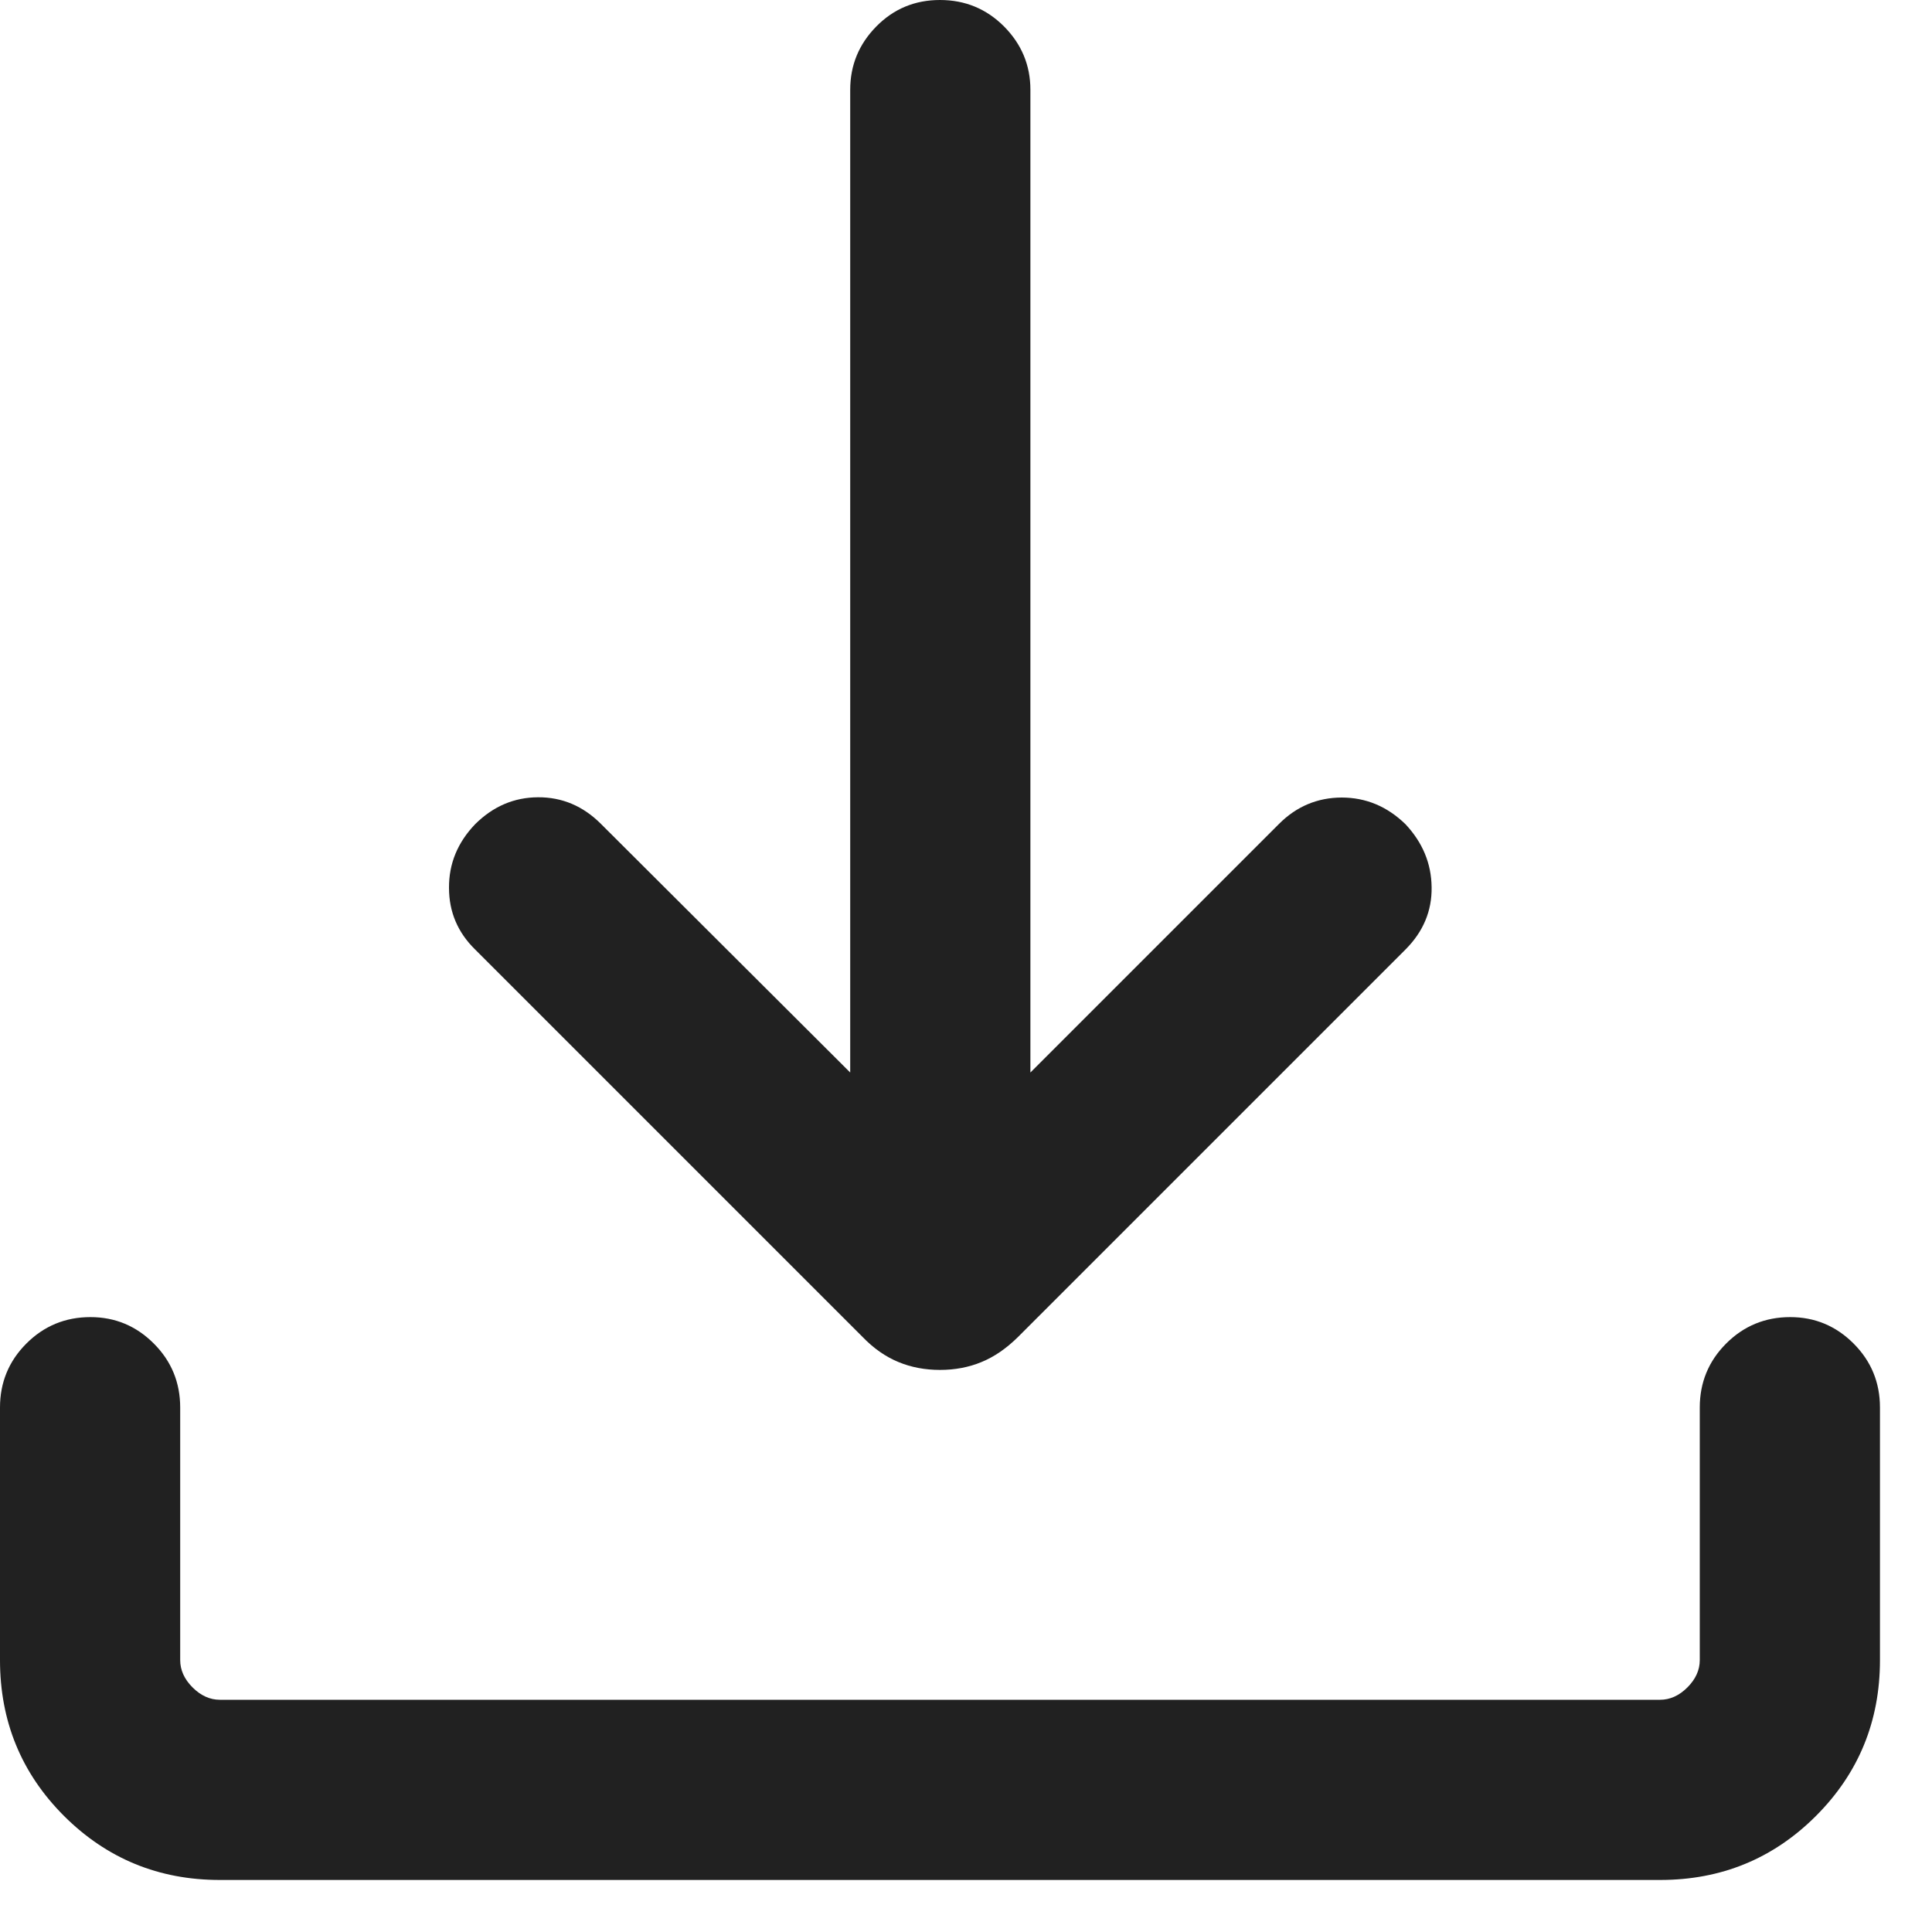
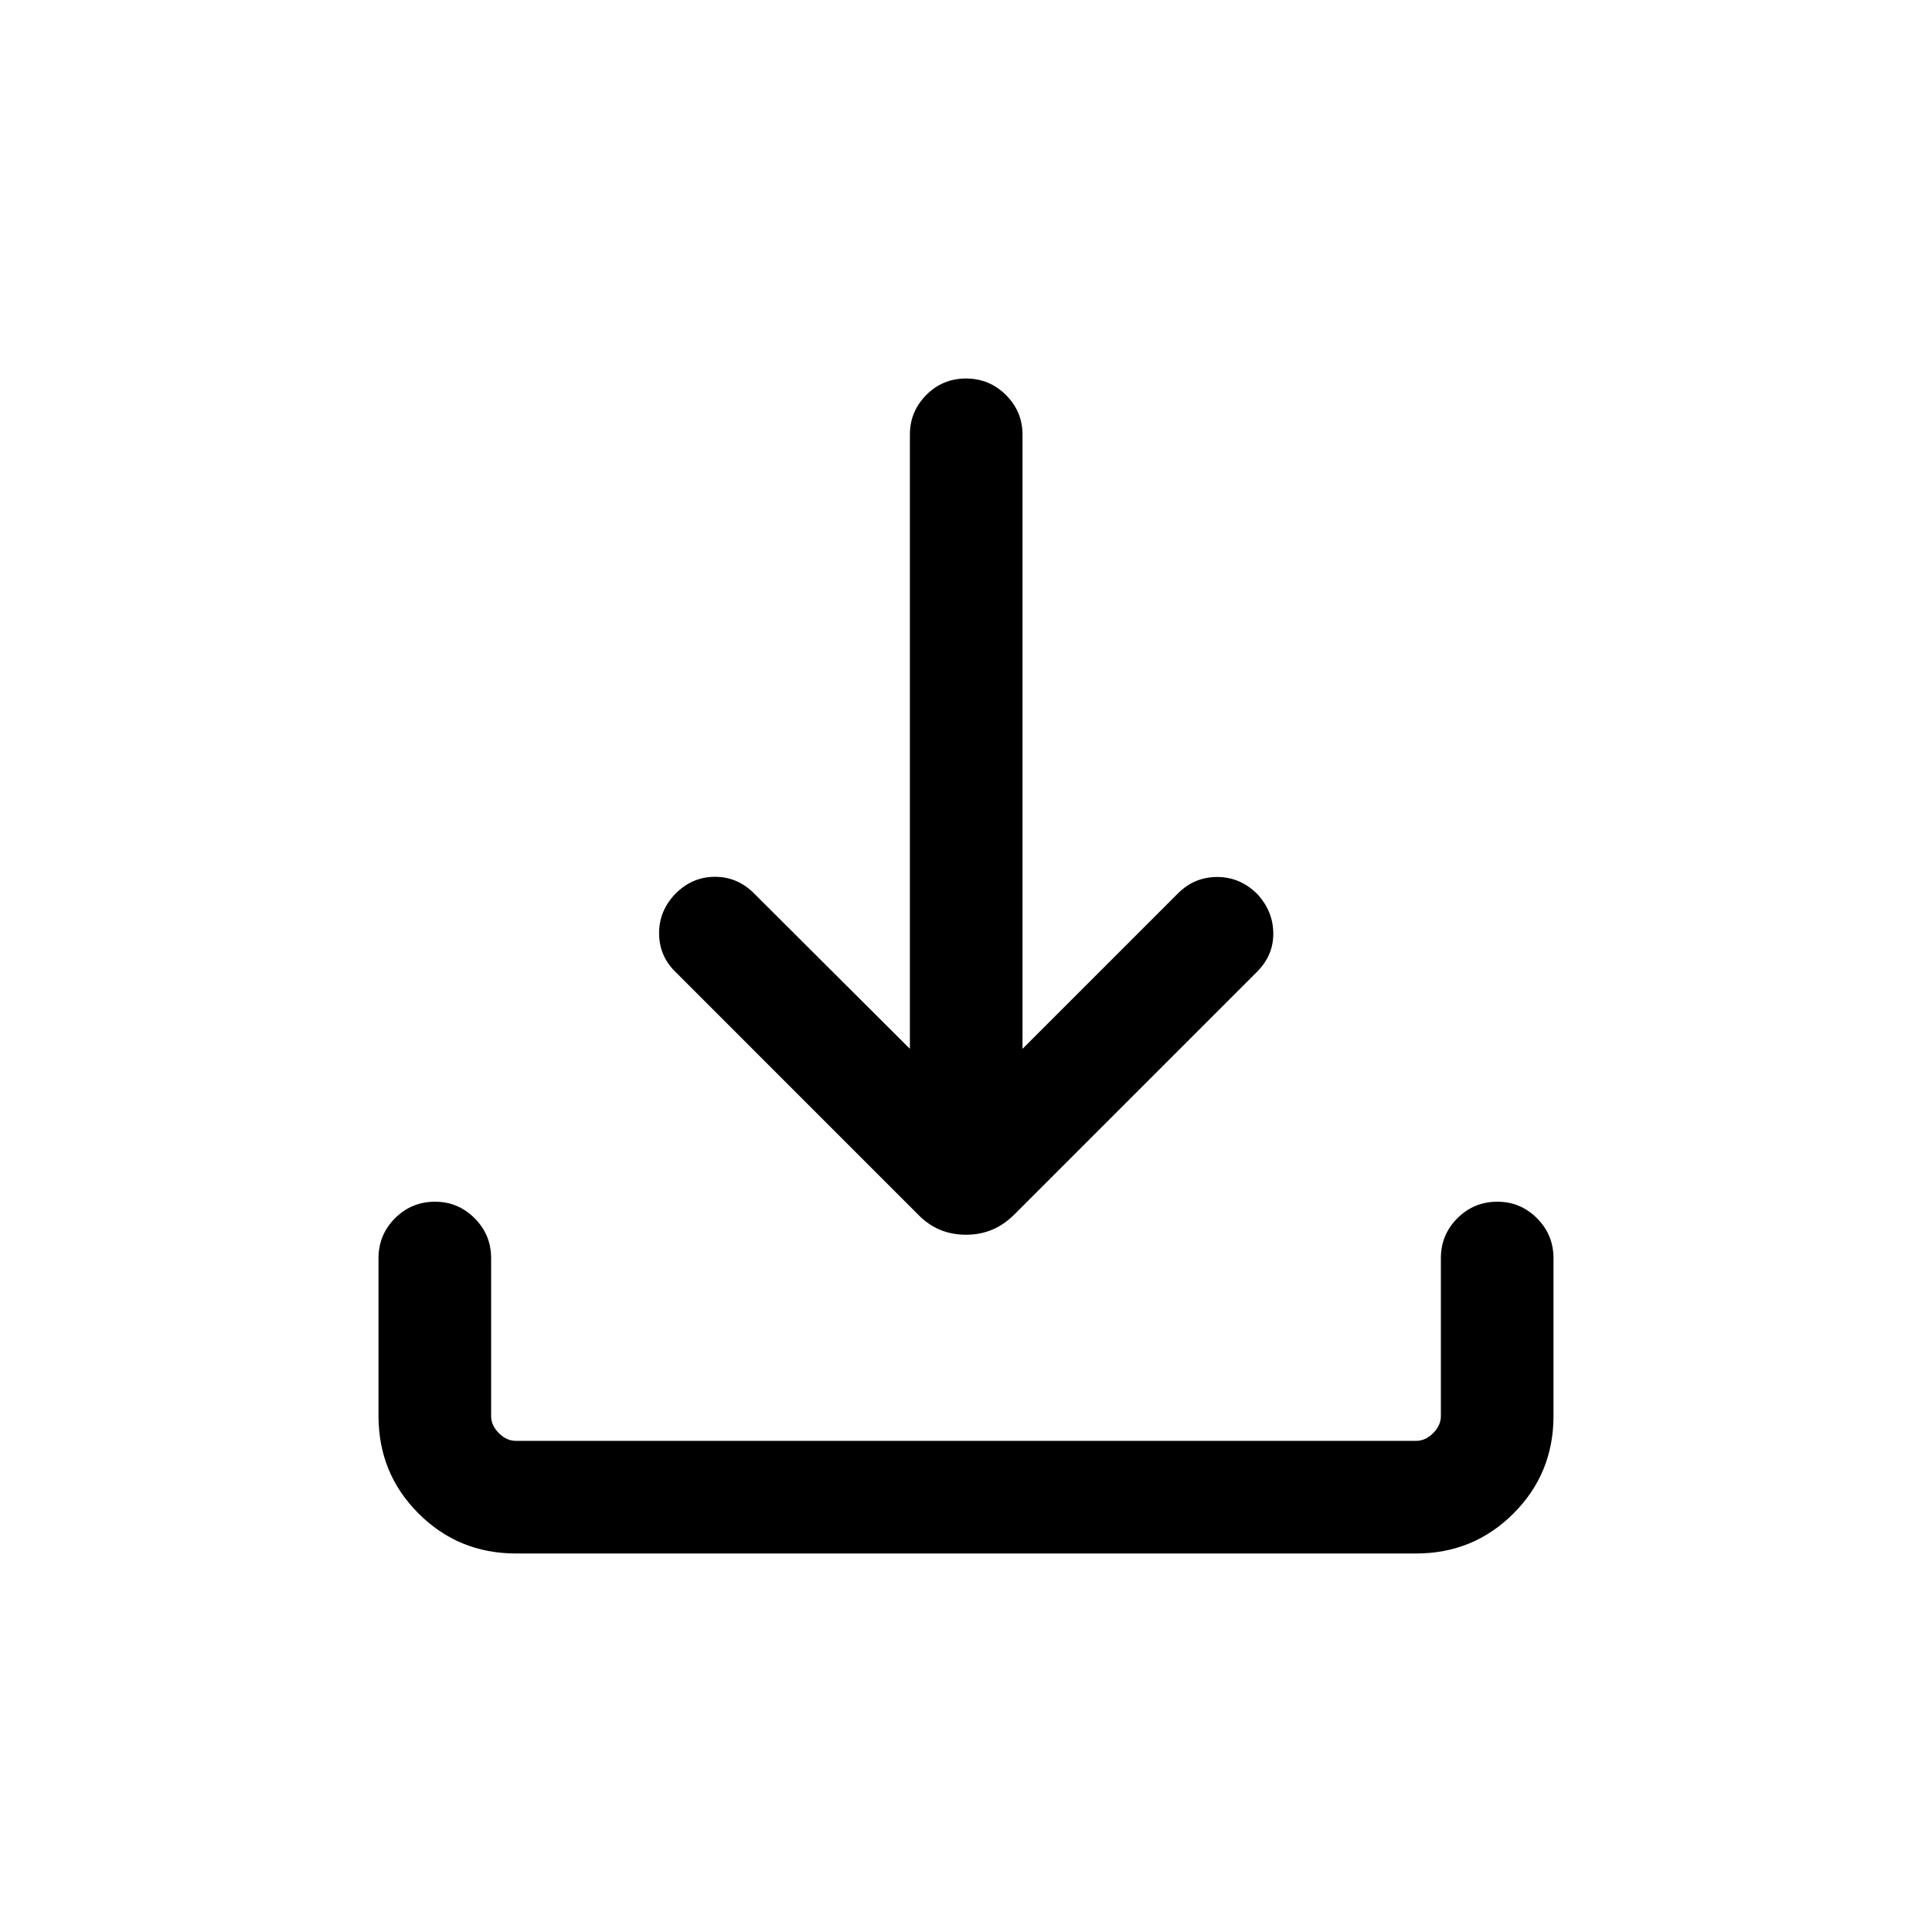
- <svg xmlns="http://www.w3.org/2000/svg" width="15" height="15" viewBox="0 0 15 15" fill="none">
-   <path d="M7.298 10.636C7.183 10.636 7.075 10.616 6.976 10.575C6.876 10.534 6.783 10.469 6.698 10.381L3.689 7.372C3.554 7.24 3.486 7.08 3.486 6.893C3.485 6.705 3.553 6.541 3.689 6.399C3.828 6.261 3.99 6.191 4.177 6.19C4.364 6.189 4.527 6.258 4.665 6.396L6.601 8.327V0.697C6.601 0.506 6.669 0.342 6.804 0.205C6.939 0.068 7.104 0 7.298 0C7.492 0 7.658 0.068 7.795 0.205C7.931 0.342 8 0.506 8 0.697V8.327L9.931 6.396C10.066 6.261 10.228 6.193 10.416 6.192C10.605 6.192 10.77 6.261 10.912 6.399C11.045 6.541 11.113 6.704 11.115 6.888C11.118 7.072 11.05 7.234 10.912 7.372L7.903 10.381C7.814 10.469 7.72 10.534 7.62 10.575C7.521 10.616 7.413 10.636 7.298 10.636ZM1.707 14.596C1.232 14.596 0.829 14.43 0.497 14.099C0.166 13.768 0 13.364 0 12.889V10.928C0 10.734 0.068 10.568 0.205 10.431C0.342 10.294 0.508 10.226 0.702 10.226C0.893 10.226 1.057 10.294 1.194 10.431C1.331 10.568 1.399 10.734 1.399 10.928V12.889C1.399 12.966 1.431 13.037 1.495 13.101C1.559 13.165 1.63 13.197 1.707 13.197H12.889C12.966 13.197 13.037 13.165 13.101 13.101C13.165 13.037 13.197 12.966 13.197 12.889V10.928C13.197 10.734 13.265 10.568 13.402 10.431C13.539 10.294 13.705 10.226 13.899 10.226C14.09 10.226 14.254 10.294 14.391 10.431C14.528 10.568 14.596 10.734 14.596 10.928V12.889C14.596 13.364 14.43 13.768 14.099 14.099C13.768 14.43 13.364 14.596 12.889 14.596H1.707Z" fill="#212121" />
+ <svg xmlns="http://www.w3.org/2000/svg" height="24px" viewBox="0 -960 960 960" width="24px" fill="#000000ff">
+   <path d="M480-346.46q-6.92 0-12.9-2.46-5.98-2.47-11.1-7.77L335.66-477.04q-8.12-7.92-8.16-19.17-.04-11.25 8.16-19.75 8.3-8.31 19.51-8.36 11.22-.06 19.52 8.25l77.43 77.23v-305.2q0-11.46 8.11-19.67 8.12-8.21 19.77-8.21t19.86 8.21q8.22 8.21 8.22 19.67v305.2l77.23-77.23q8.11-8.12 19.42-8.16 11.31-.04 19.81 8.27 8 8.5 8.15 19.56.15 11.06-8.15 19.36L504.19-356.69q-5.31 5.3-11.29 7.77-5.98 2.46-12.9 2.46ZM256.35-188.08q-28.5 0-48.39-19.88-19.88-19.89-19.88-48.39v-78.46q0-11.65 8.21-19.86 8.21-8.21 19.86-8.21 11.47 0 19.68 8.21 8.21 8.21 8.21 19.86v78.46q0 4.62 3.84 8.47 3.85 3.84 8.47 3.84h447.3q4.62 0 8.47-3.84 3.84-3.85 3.84-8.47v-78.46q0-11.65 8.21-19.86 8.21-8.21 19.87-8.21 11.46 0 19.67 8.21t8.21 19.86v78.46q0 28.5-19.88 48.39-19.89 19.88-48.39 19.88h-447.3Z" />
</svg>
